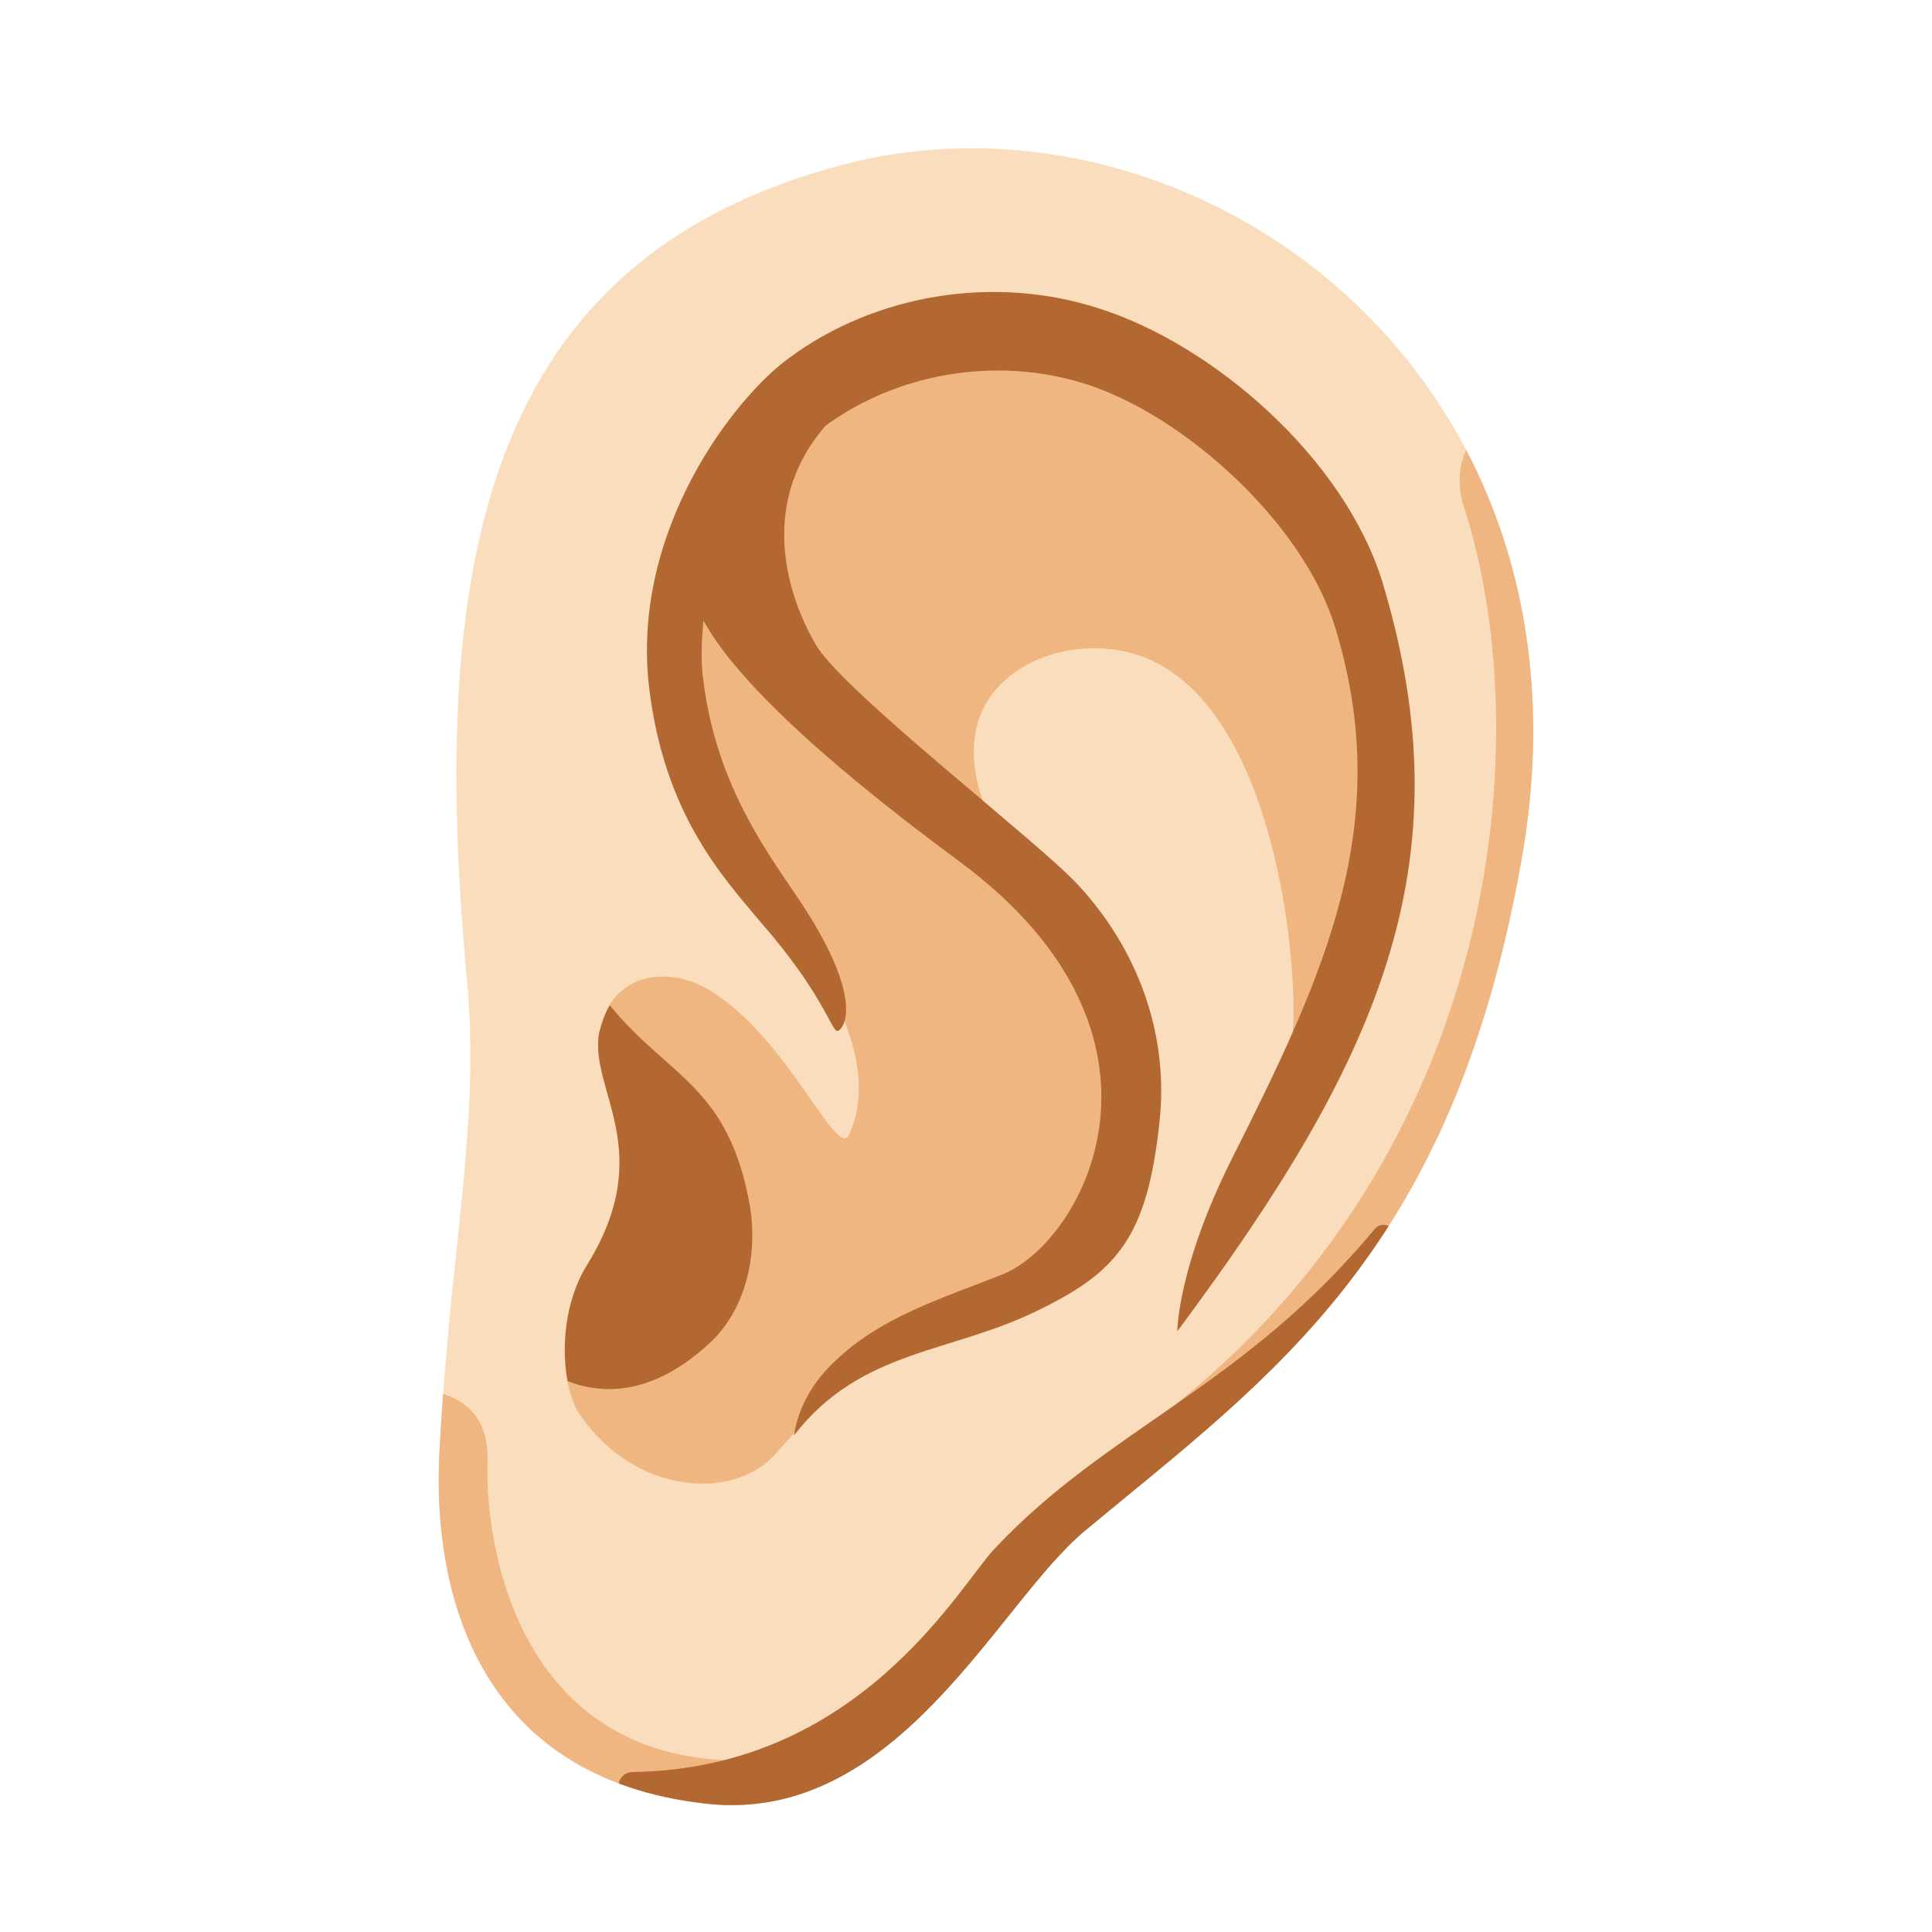
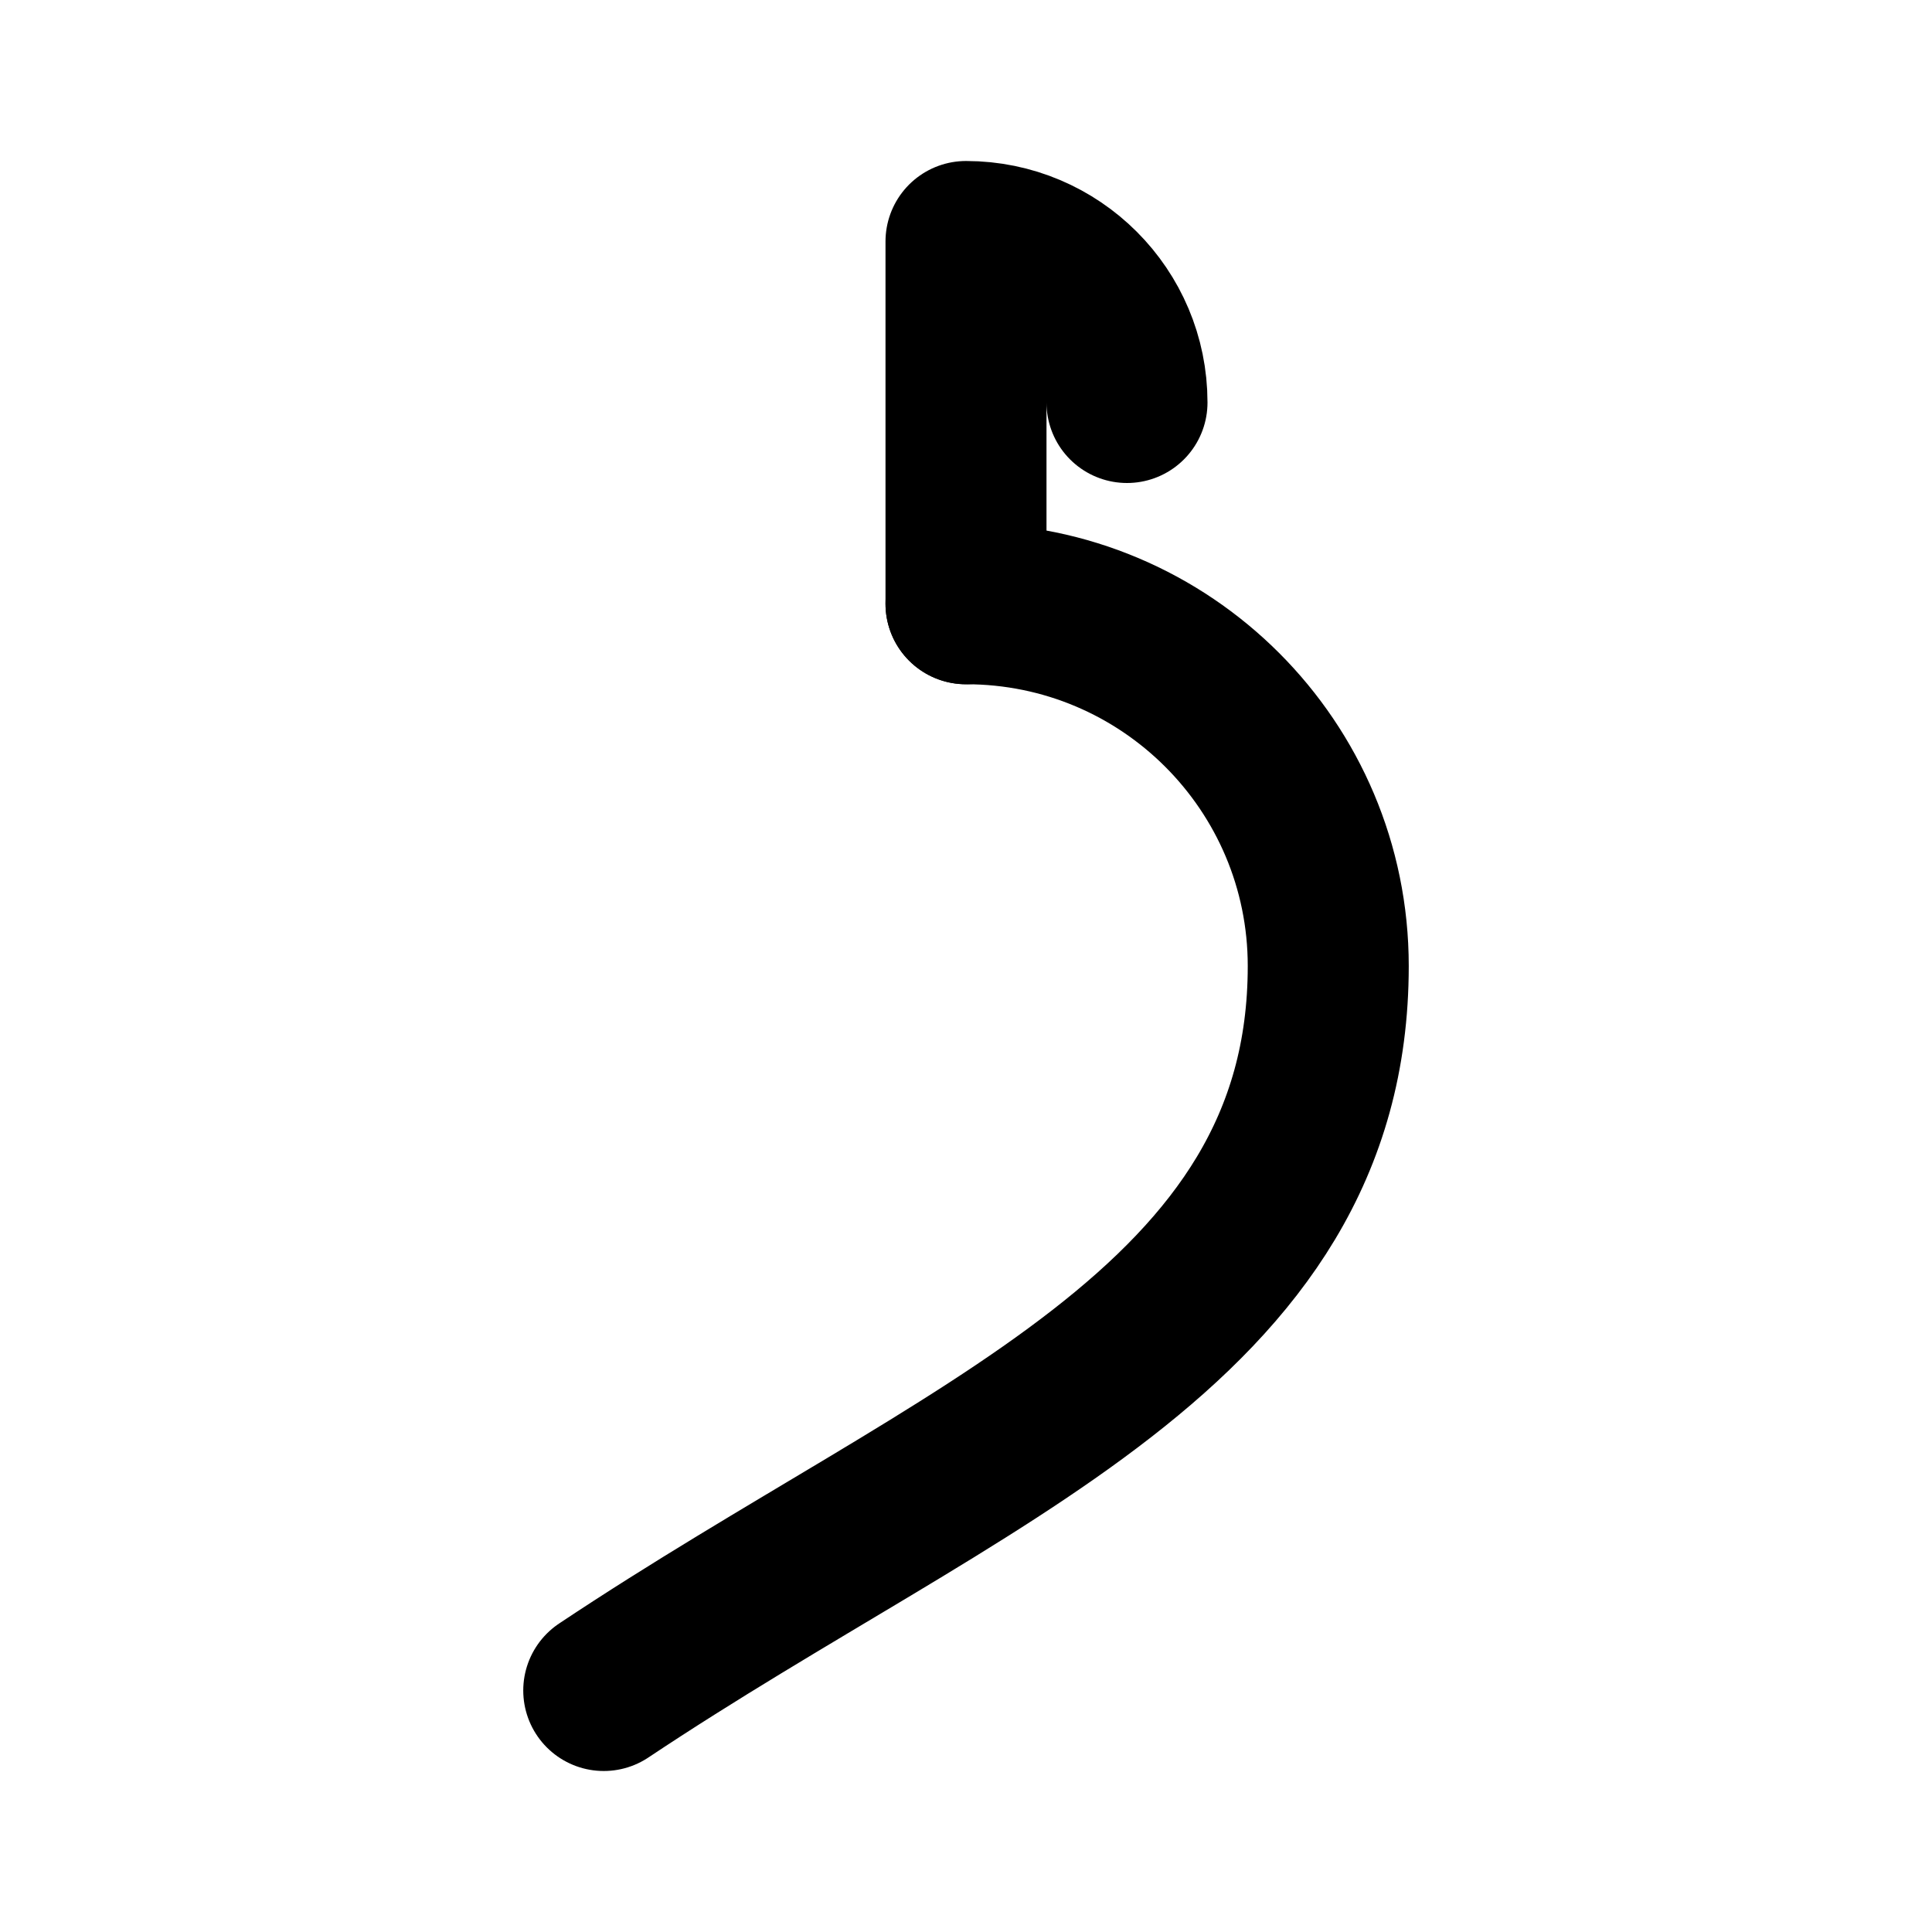
- <svg xmlns="http://www.w3.org/2000/svg" xmlns:xlink="http://www.w3.org/1999/xlink" version="1.1" id="Layer_2_00000168081441656268146520000008994688665214058143_" x="0px" y="0px" viewBox="0 0 128 128" style="enable-background:new 0 0 128 128;" xml:space="preserve">
-   <path style="fill:#F9DDBD;" d="M55.9,10.9c23-6,50.7,13.6,44.9,46.1c-4.6,26-16.5,34.1-28.9,44.4c-5.8,4.8-12.4,19.5-25.1,18.1  c-15.3-1.7-18.1-14.2-17.7-23c0.7-14,2.8-22,1.8-32C28.4,37,32.2,17.1,55.9,10.9z" />
-   <g>
-     <g>
-       <defs>
-         <path id="SVGID_1_" d="M55.9,10.9c23-6,50.7,13.6,44.9,46.1c-4.6,26-16.5,34.1-28.9,44.4c-5.8,4.8-12.4,19.5-25.1,18.1     c-15.3-1.7-18.1-14.2-17.7-23c0.7-14,2.8-22,1.8-32C28.4,37,32.2,17.1,55.9,10.9z" />
-       </defs>
-       <clipPath id="SVGID_00000070102240602721647950000008961998094845629617_">
-         <use xlink:href="#SVGID_1_" style="overflow:visible;" />
-       </clipPath>
-       <g style="clip-path:url(#SVGID_00000070102240602721647950000008961998094845629617_);">
-         <path style="fill:#EFB682;" d="M74.3,76.9c-2.1,8.5-8,9.1-13.7,11.9c-4.4,2.1-5.9,3.8-9.2,7.5c-2.8,3.2-9.4,2.7-13-2.6     c-1.2-1.8-1.6-6.4,0.5-9.9c4.7-7.6,0.1-11.6,0.8-15.4c0.8-4.1,4.7-4.4,7.3-2.8c5.3,3.2,8.5,11.5,9.3,9.5     c4.4-10.5-17.1-22.9-9.4-40.9C52,22.3,63,18.8,74.5,24.1c11.3,5.2,19.4,16,18.5,29c-0.4,6.2-3.2,12.2-7.6,16.5     c0.9-0.9,0.3-21.3-9-25.8c-4.2-2-10.2-0.4-11.6,4C64,50.5,65,53.6,66.6,56c1.6,2.5,3.6,4.5,5.1,7.1     C74.5,67.7,75.3,72.6,74.3,76.9z" />
-         <path style="fill:#EFB682;" d="M98.4,28.4c-1.8,1.1-1.9,3.5-1.5,4.9c5.4,16.3,2.3,46.6-24.4,63.6c-4,2.5-2.1,10-2.1,10l23.2-19.4     L105.7,52L98.4,28.4z" />
-         <path style="fill:#EFB682;" d="M27.9,92c1.5,0.3,4.5,0.8,4.4,4.8c-0.2,5.5,2,20.8,18.3,19.8c4.5-0.3,3.3,4.7,0.5,4.6     s-19.5-1.5-19.5-1.5l-4.8-14.2L27.9,92z" />
-       </g>
-     </g>
-   </g>
-   <g>
-     <g>
-       <defs>
-         <path id="SVGID_00000026136854695433205020000017111304963042223806_" d="M55.9,10.9c23-6,50.7,13.6,44.9,46.1     c-4.6,26-16.5,34.1-28.9,44.4c-5.8,4.8-12.4,19.5-25.1,18.1c-15.3-1.7-18.1-14.2-17.7-23c0.7-14,2.8-22,1.8-32     C28.4,37,32.2,17.1,55.9,10.9z" />
-       </defs>
-       <clipPath id="SVGID_00000088850924819776255700000001523543662617774987_">
-         <use xlink:href="#SVGID_00000026136854695433205020000017111304963042223806_" style="overflow:visible;" />
-       </clipPath>
-       <g style="clip-path:url(#SVGID_00000088850924819776255700000001523543662617774987_);">
-         <path style="fill:#B26830;" d="M40.4,66.6c-0.3,0.5-0.5,1.1-0.7,1.8c-0.7,3.8,3.9,7.8-0.8,15.4c-1.5,2.4-1.7,5.5-1.3,7.7     c2.3,0.9,5.6,1,9.4-2.5c2.4-2.2,3.2-5.8,2.7-9C48.3,71.9,44.3,71.4,40.4,66.6z" />
-         <path style="fill:#B26830;" d="M78,88.2c13.4-18,19.2-31,13.6-49.6c-2.5-8.2-11.2-15.8-18.9-18.2c-6.9-2.2-14.7-0.9-20.4,3.3     c-3.6,2.6-10.5,11.4-9.3,21.8c1,8.4,4.8,12.5,7.4,15.6c4.2,4.8,4.7,7.3,5.1,7.2c0.4-0.1,1.8-2-2.3-8.3c-2.1-3.2-5.7-7.7-6.6-14.9     c-0.2-1.4-0.1-2.7,0-4c1.9,3.5,7.1,8.7,17,16c15.5,11.5,8.3,25,2.9,27.3c-4,1.6-8.1,2.8-11.2,5.8c-1.4,1.3-2.4,3-2.7,4.9     c4.5-5.8,10.5-5.4,16.4-8.4c5.1-2.5,7-4.9,7.8-12.2c0.7-5.9-1.4-11.6-5.4-15.9C68.7,55.7,56.1,46,54.1,42.8     c-2.3-3.9-3.6-9.8,0.6-14.6c4.8-3.5,11.3-4.6,17.1-2.8c6.5,2,14.6,9.2,16.7,16.3c3.9,12.9-0.7,22.8-6.9,35.1     C78,84,78,88.2,78,88.2z" />
-         <path style="fill:#B26830;" d="M92.7,81.8c-0.4-0.4-1-1-1.6-0.4c-8.7,10.5-17.7,13.2-25.2,21.2c-2.3,2.4-8.9,14.6-24,14.8     c-0.4,0-0.9,0.3-0.9,0.9c0,0.7,6.6,3.7,6.6,3.7h8.6l36.9-37.5L92.7,81.8z" />
-       </g>
-     </g>
-   </g>
+ <svg xmlns="http://www.w3.org/2000/svg" viewBox="0 0 24 24" fill="none" stroke="currentColor" stroke-width="2" stroke-linecap="round" stroke-linejoin="round">
+   <path d="M12 7.5a4.5 4.5 0 0 1 4.5 4.5c0 4.5-4.5 6-9 9 4.5-3 9-4.5 9-9A4.5 4.5 0 0 0 12 7.5z" />
+   <path d="M12 7.5V3m0 0a2 2 0 0 1 2 2" />
</svg>
